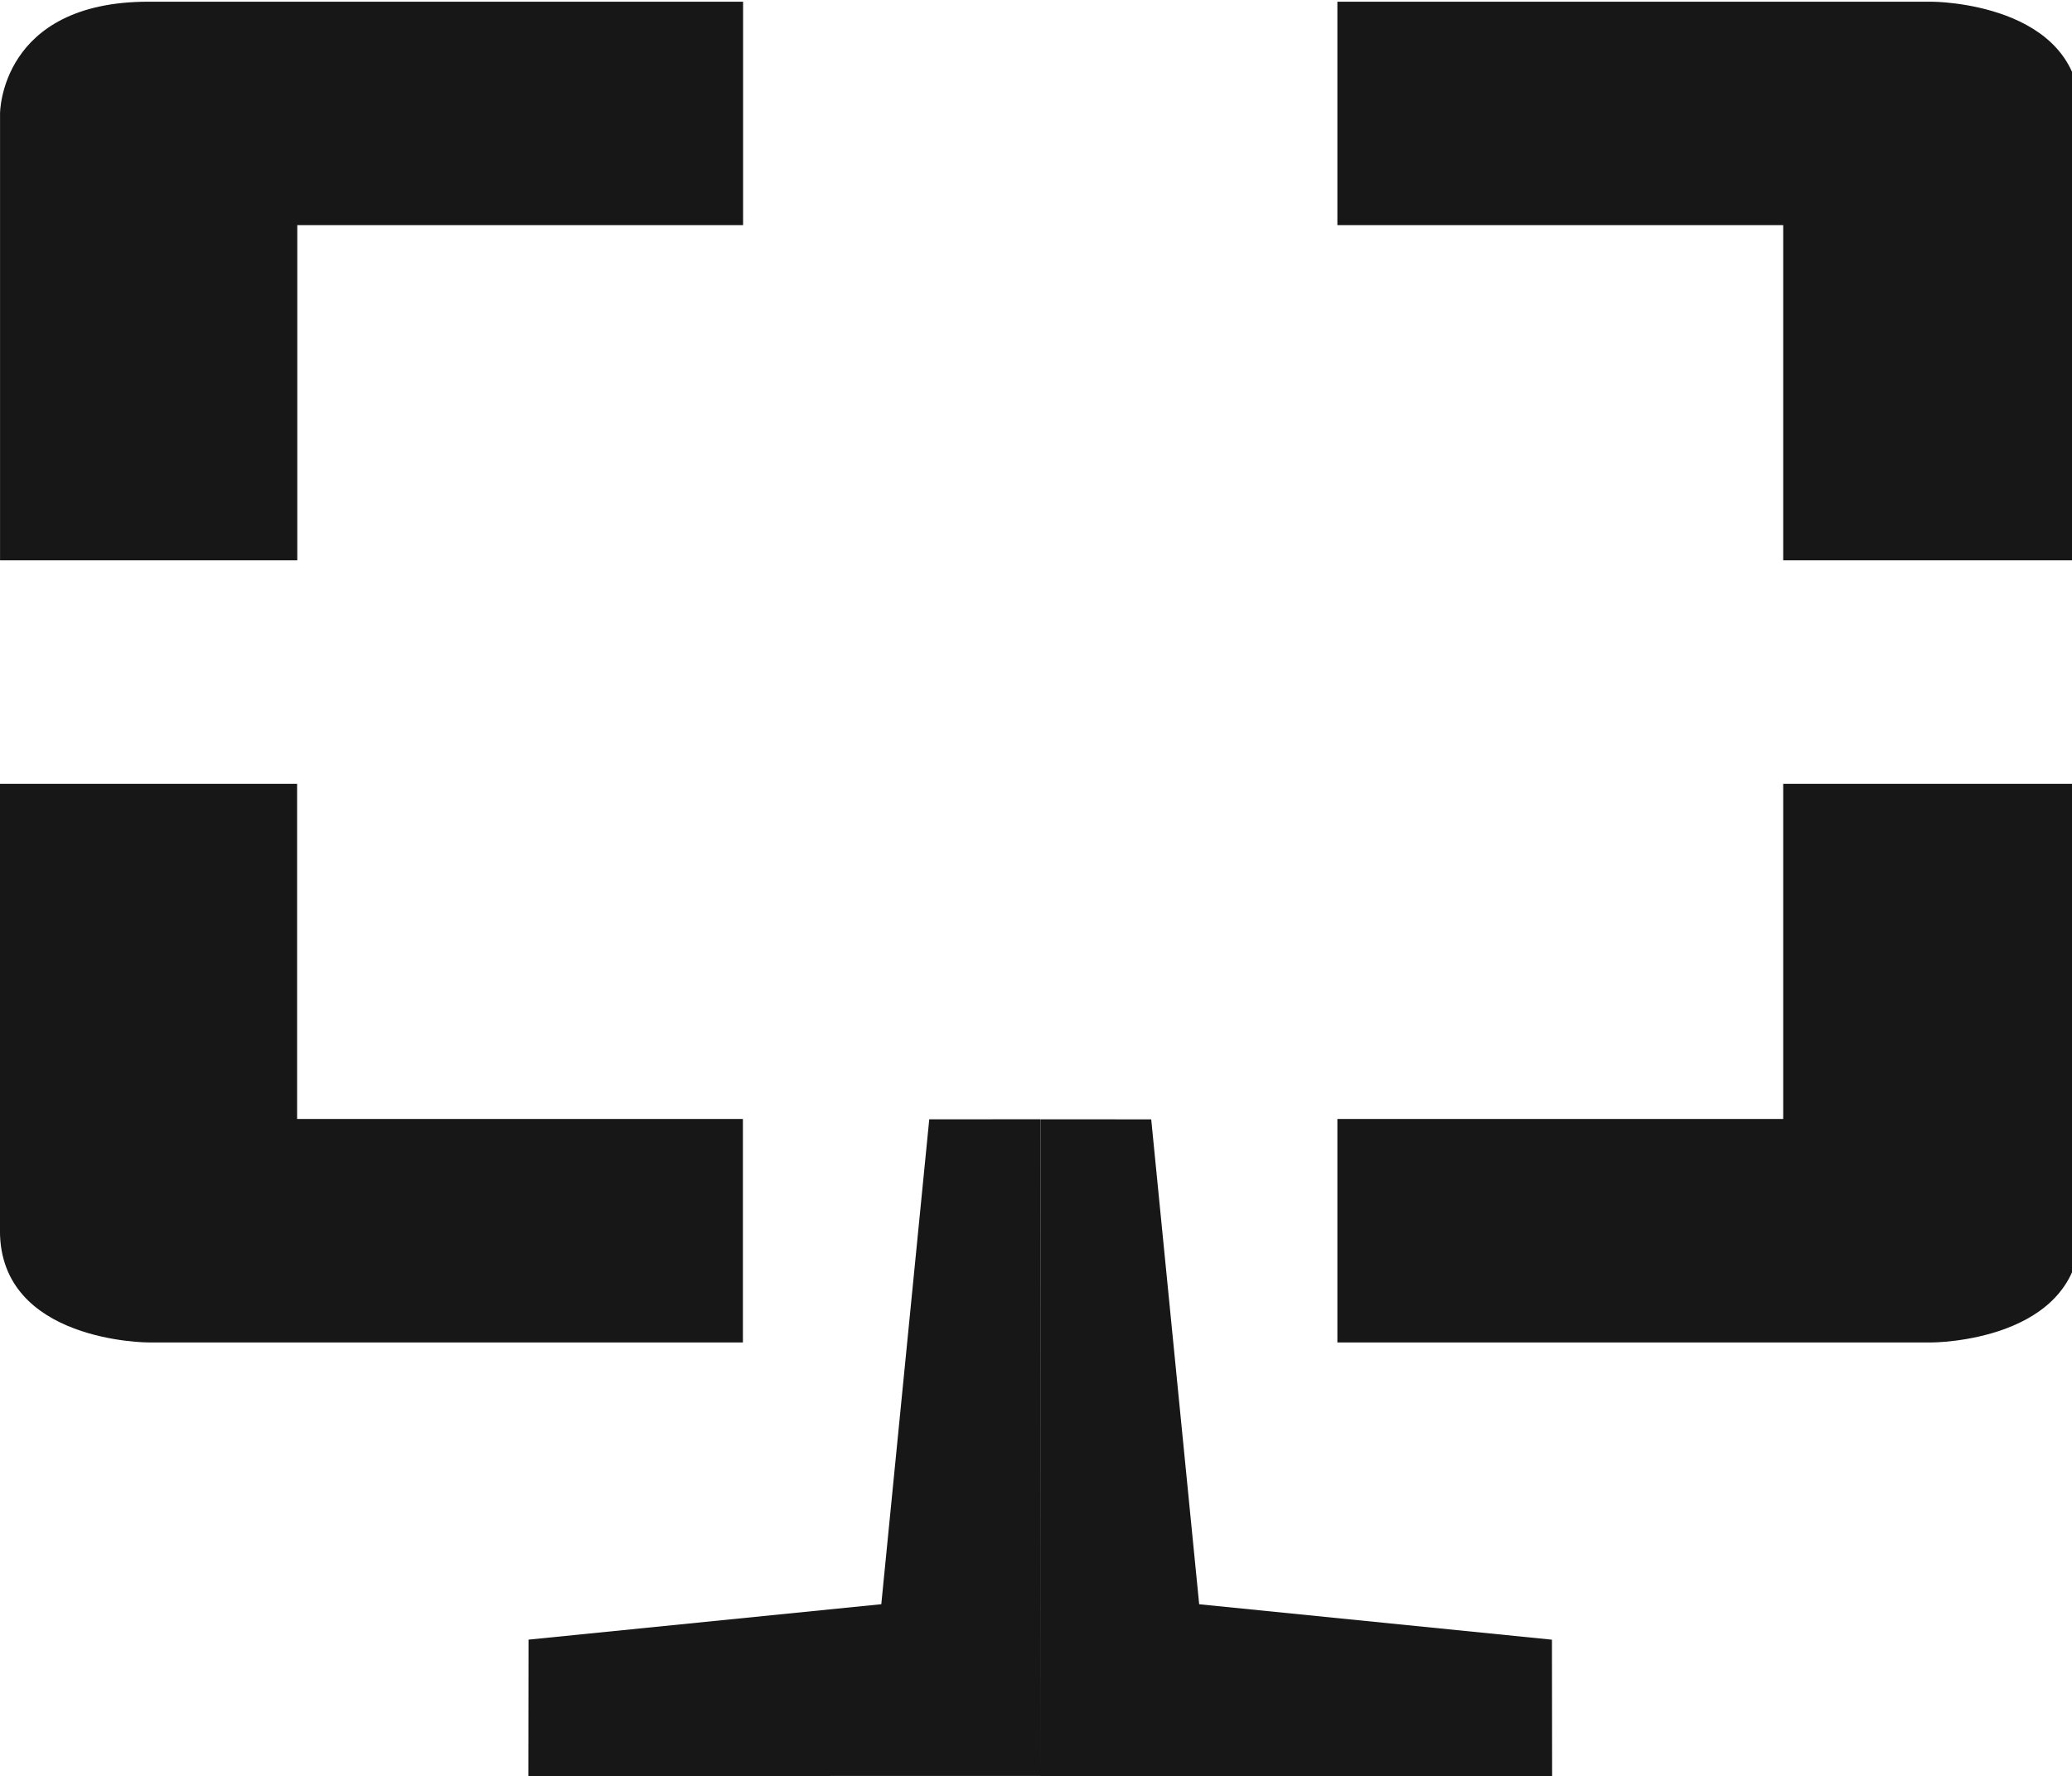
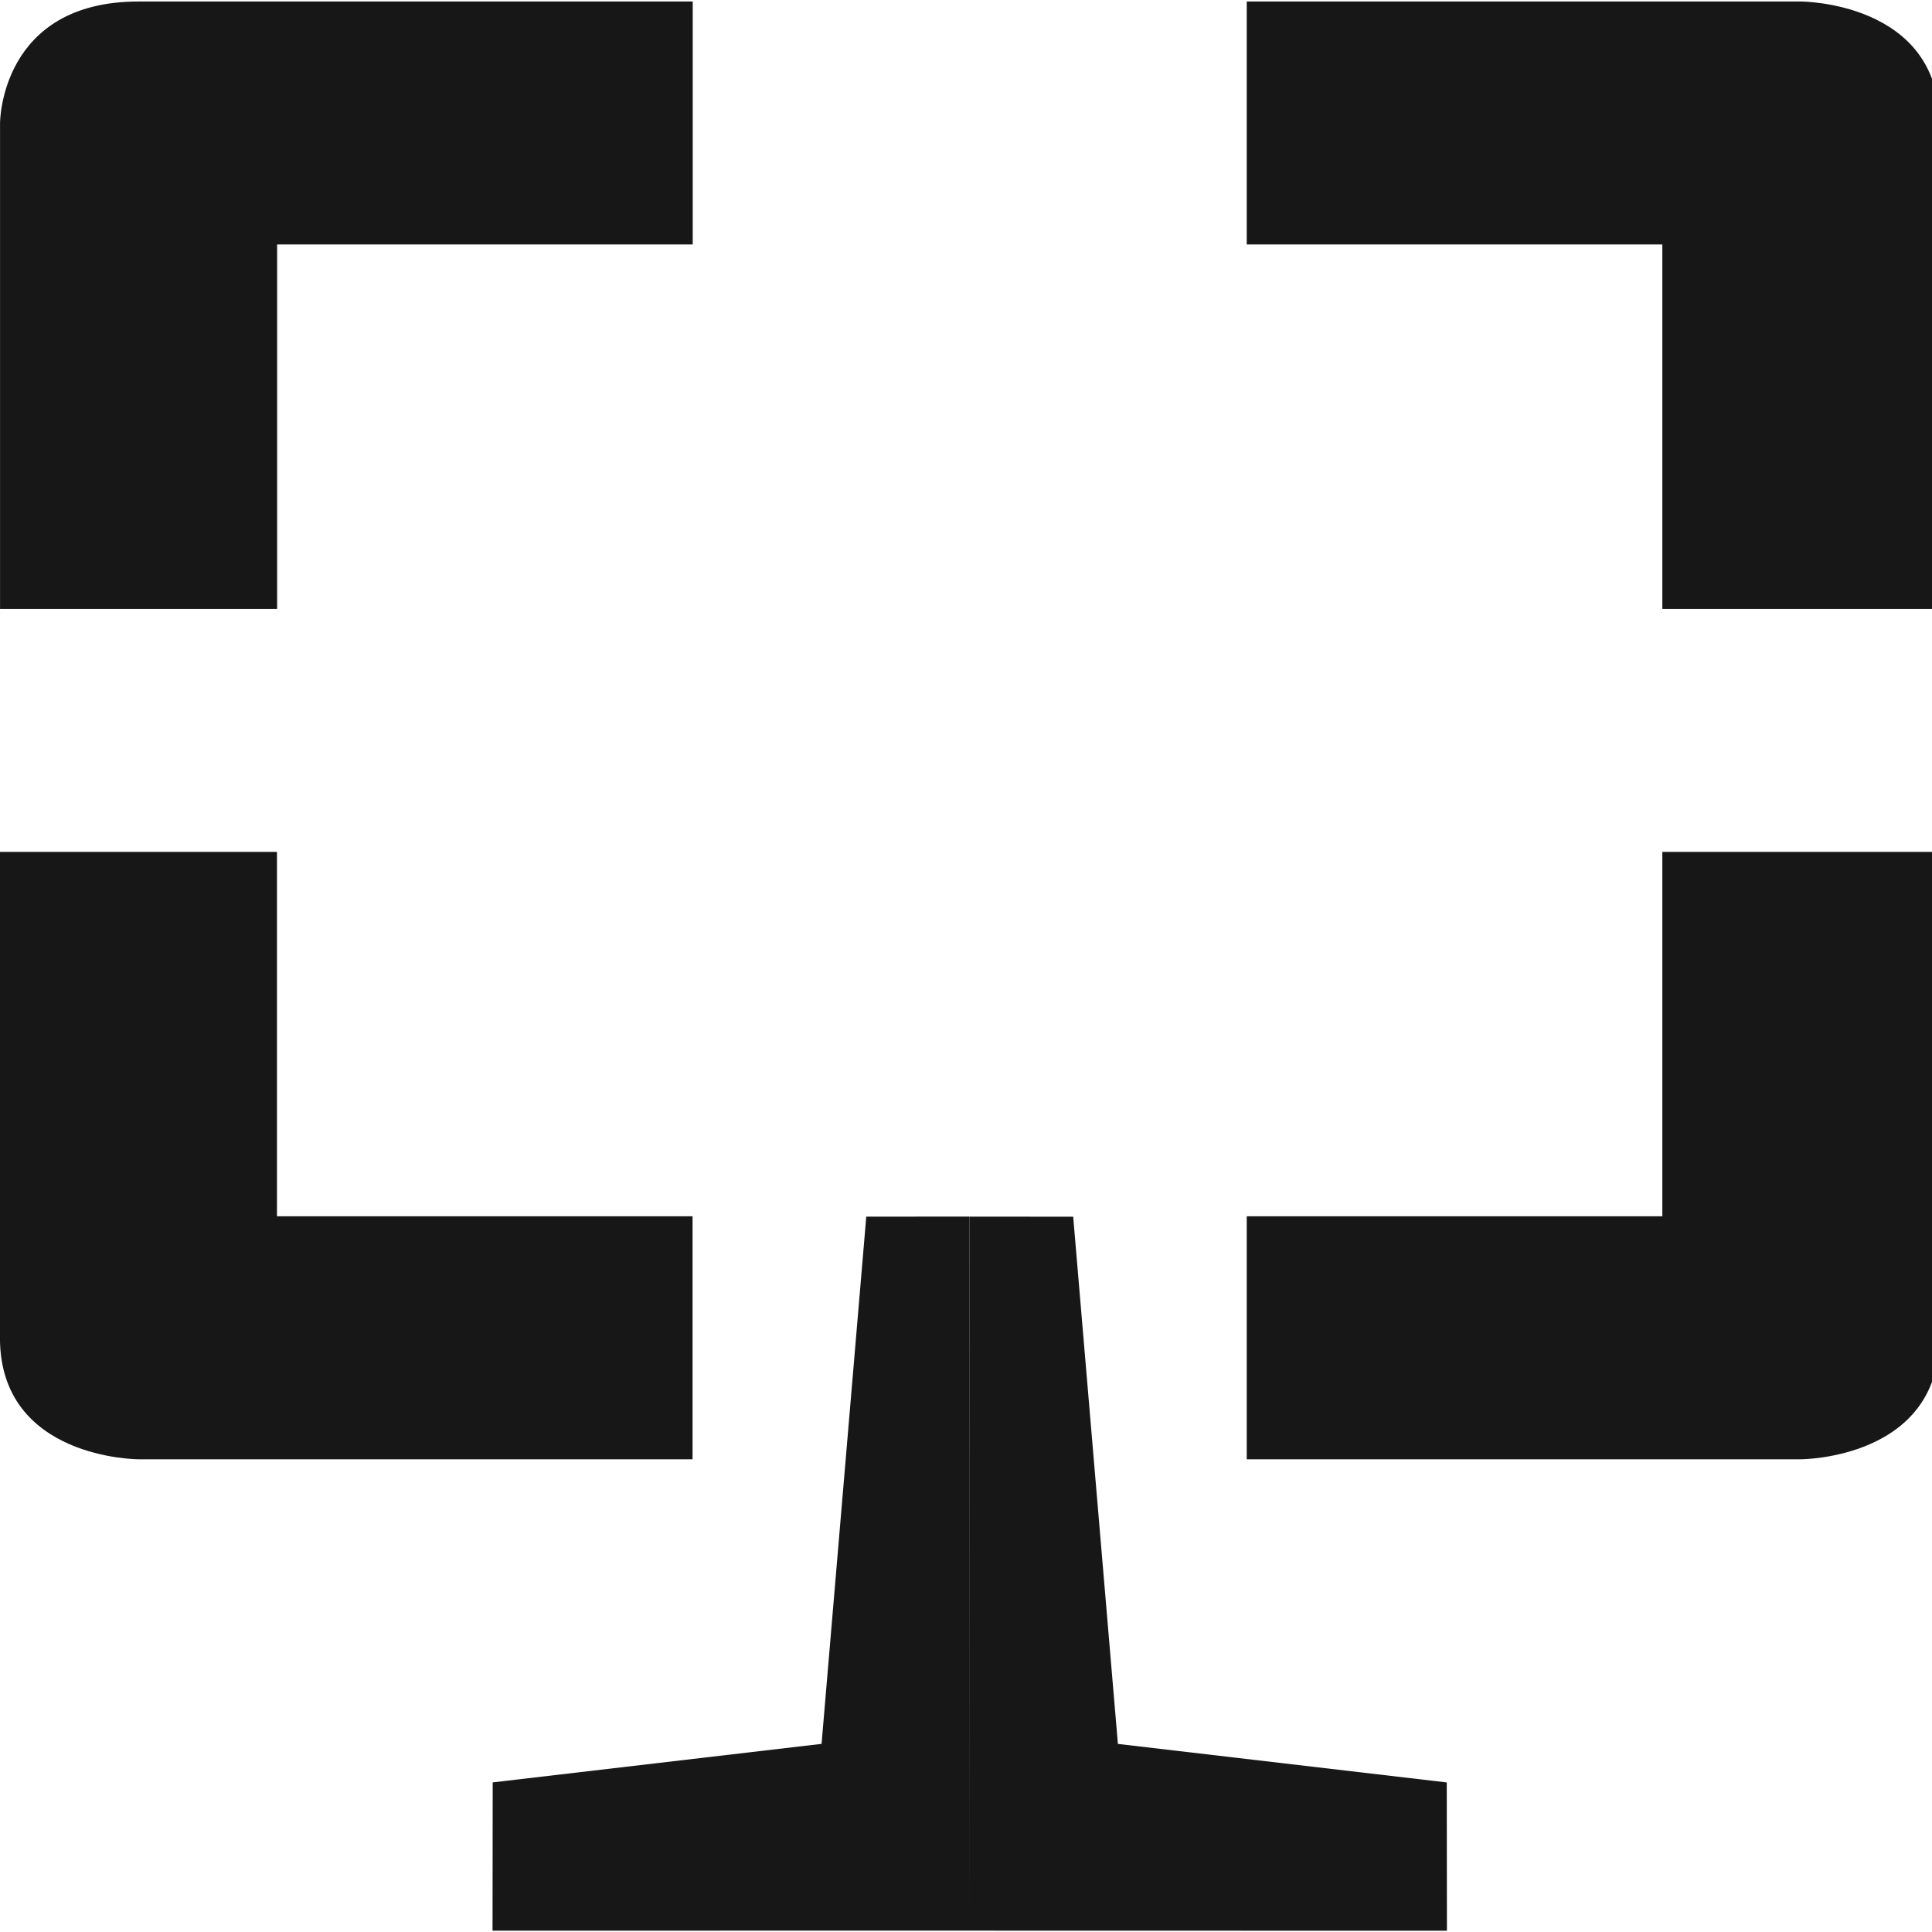
- <svg xmlns="http://www.w3.org/2000/svg" width="22.983mm" height="19.7mm" viewBox="0 0 22.983 19.7" version="1.1" id="svg723">
+ <svg xmlns="http://www.w3.org/2000/svg" width="24mm" height="24mm" viewBox="0 0 24 24" version="1.1" id="svg723">
  <defs id="defs717" />
  <g id="layer1" transform="translate(-64.85952,-115.6382)">
-     <path d="m 66.508,115.657 c -1.648,0 -1.648,1.239 -1.648,1.239 v 4.958 h 3.297 v -3.718 h 4.945 v -2.479 z m 13.186,0 v 2.479 h 4.945 v 3.718 h 3.296 v -4.958 c 0,-1.239 -1.648,-1.239 -1.648,-1.239 z m -14.835,8.676 v 4.958 c 0,1.239 1.648,1.239 1.648,1.239 h 6.593 v -2.479 h -4.945 v -3.718 z m 19.78,0 v 3.718 h -4.945 v 2.479 h 6.593 c 0,0 1.648,0 1.648,-1.239 v -4.958 z" id="path19-6" style="isolation:isolate;fill:#171717;stroke-width:0.23" />
-     <path id="path1753" style="color:#000000;font-style:normal;font-variant:normal;font-weight:normal;font-stretch:normal;font-size:medium;line-height:normal;font-family:sans-serif;font-variant-ligatures:normal;font-variant-position:normal;font-variant-caps:normal;font-variant-numeric:normal;font-variant-alternates:normal;font-variant-east-asian:normal;font-feature-settings:normal;font-variation-settings:normal;text-indent:0;text-align:start;text-decoration:none;text-decoration-line:none;text-decoration-style:solid;text-decoration-color:#000000;letter-spacing:normal;word-spacing:normal;text-transform:none;writing-mode:lr-tb;direction:ltr;text-orientation:mixed;dominant-baseline:auto;baseline-shift:baseline;text-anchor:start;white-space:normal;shape-padding:0;shape-margin:0;inline-size:0;clip-rule:nonzero;display:inline;overflow:visible;visibility:visible;opacity:1;isolation:auto;mix-blend-mode:normal;color-interpolation:sRGB;color-interpolation-filters:linearRGB;solid-color:#000000;solid-opacity:1;vector-effect:none;fill:#171717;fill-opacity:1;fill-rule:nonzero;color-rendering:auto;image-rendering:auto;shape-rendering:auto;text-rendering:auto;enable-background:accumulate;stop-color:#000000;stop-opacity:1;stroke-width:1;stroke-miterlimit:4;stroke-dasharray:none" d="m 76.397,128.054 -1.23,5.2e-4 -0.532,5.379 -3.913,0.393 -0.002,1.513 5.678,-0.001 z m 0.001,7.285 5.678,0.001 -0.002,-1.513 -3.913,-0.393 -0.532,-5.379 -1.23,-5.2e-4 z" />
+     <g id="g392" transform="matrix(1.044015,0,0,1.217574,-2.854772,-25.16406)">
+       <path d="m 66.508,115.657 c -1.648,0 -1.648,1.239 -1.648,1.239 v 4.958 h 3.297 v -3.718 h 4.945 v -2.479 z m 13.186,0 v 2.479 h 4.945 v 3.718 h 3.296 v -4.958 c 0,-1.239 -1.648,-1.239 -1.648,-1.239 z m -14.835,8.676 v 4.958 c 0,1.239 1.648,1.239 1.648,1.239 h 6.593 v -2.479 h -4.945 v -3.718 z m 19.78,0 v 3.718 h -4.945 v 2.479 h 6.593 c 0,0 1.648,0 1.648,-1.239 v -4.958 z" id="path19-6" style="isolation:isolate;fill:#171717;stroke-width:0.23" />
+       <path id="path1753" style="color:#000000;font-style:normal;font-variant:normal;font-weight:normal;font-stretch:normal;font-size:medium;line-height:normal;font-family:sans-serif;font-variant-ligatures:normal;font-variant-position:normal;font-variant-caps:normal;font-variant-numeric:normal;font-variant-alternates:normal;font-variant-east-asian:normal;font-feature-settings:normal;font-variation-settings:normal;text-indent:0;text-align:start;text-decoration:none;text-decoration-line:none;text-decoration-style:solid;text-decoration-color:#000000;letter-spacing:normal;word-spacing:normal;text-transform:none;writing-mode:lr-tb;direction:ltr;text-orientation:mixed;dominant-baseline:auto;baseline-shift:baseline;text-anchor:start;white-space:normal;shape-padding:0;shape-margin:0;inline-size:0;clip-rule:nonzero;display:inline;overflow:visible;visibility:visible;opacity:1;isolation:auto;mix-blend-mode:normal;color-interpolation:sRGB;color-interpolation-filters:linearRGB;solid-color:#000000;solid-opacity:1;vector-effect:none;fill:#171717;fill-opacity:1;fill-rule:nonzero;stroke-width:1;stroke-miterlimit:4;stroke-dasharray:none;color-rendering:auto;image-rendering:auto;shape-rendering:auto;text-rendering:auto;enable-background:accumulate;stop-color:#000000;stop-opacity:1" d="m 76.397,128.054 -1.23,5.2e-4 -0.532,5.379 -3.913,0.393 -0.002,1.513 5.678,-0.001 z m 0.001,7.285 5.678,0.001 -0.002,-1.513 -3.913,-0.393 -0.532,-5.379 -1.23,-5.2e-4 z" />
+     </g>
  </g>
</svg>
